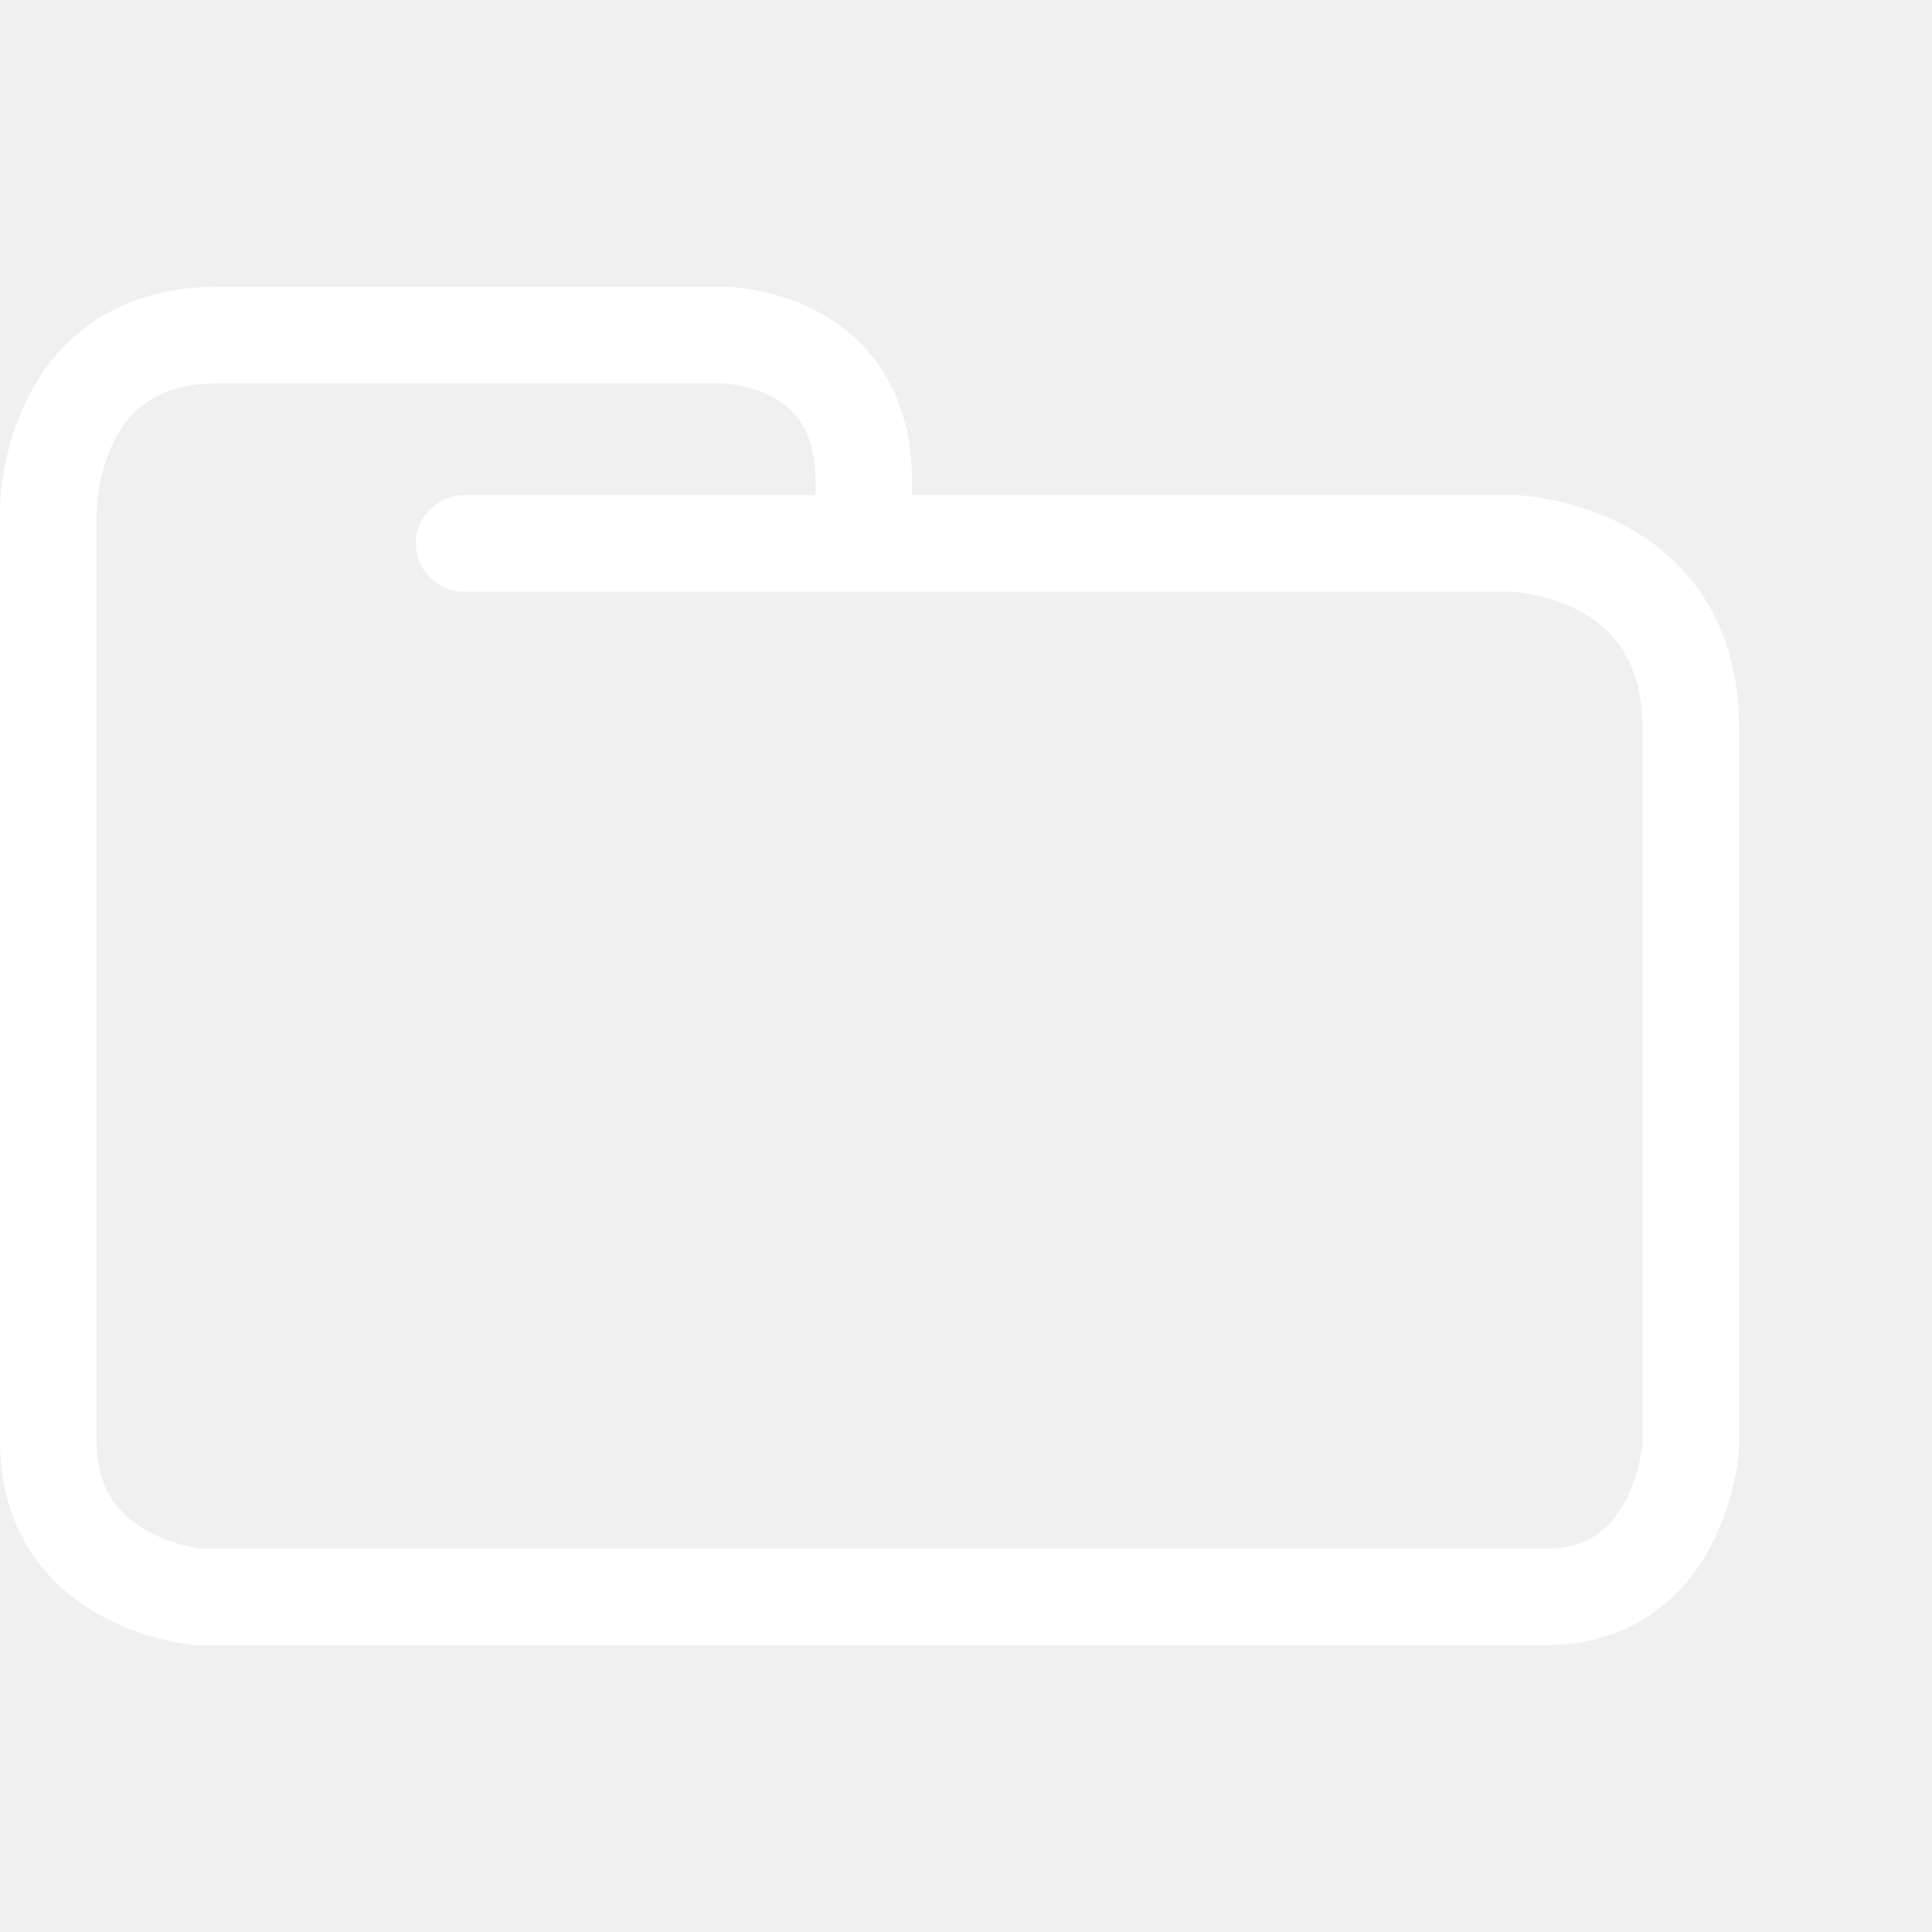
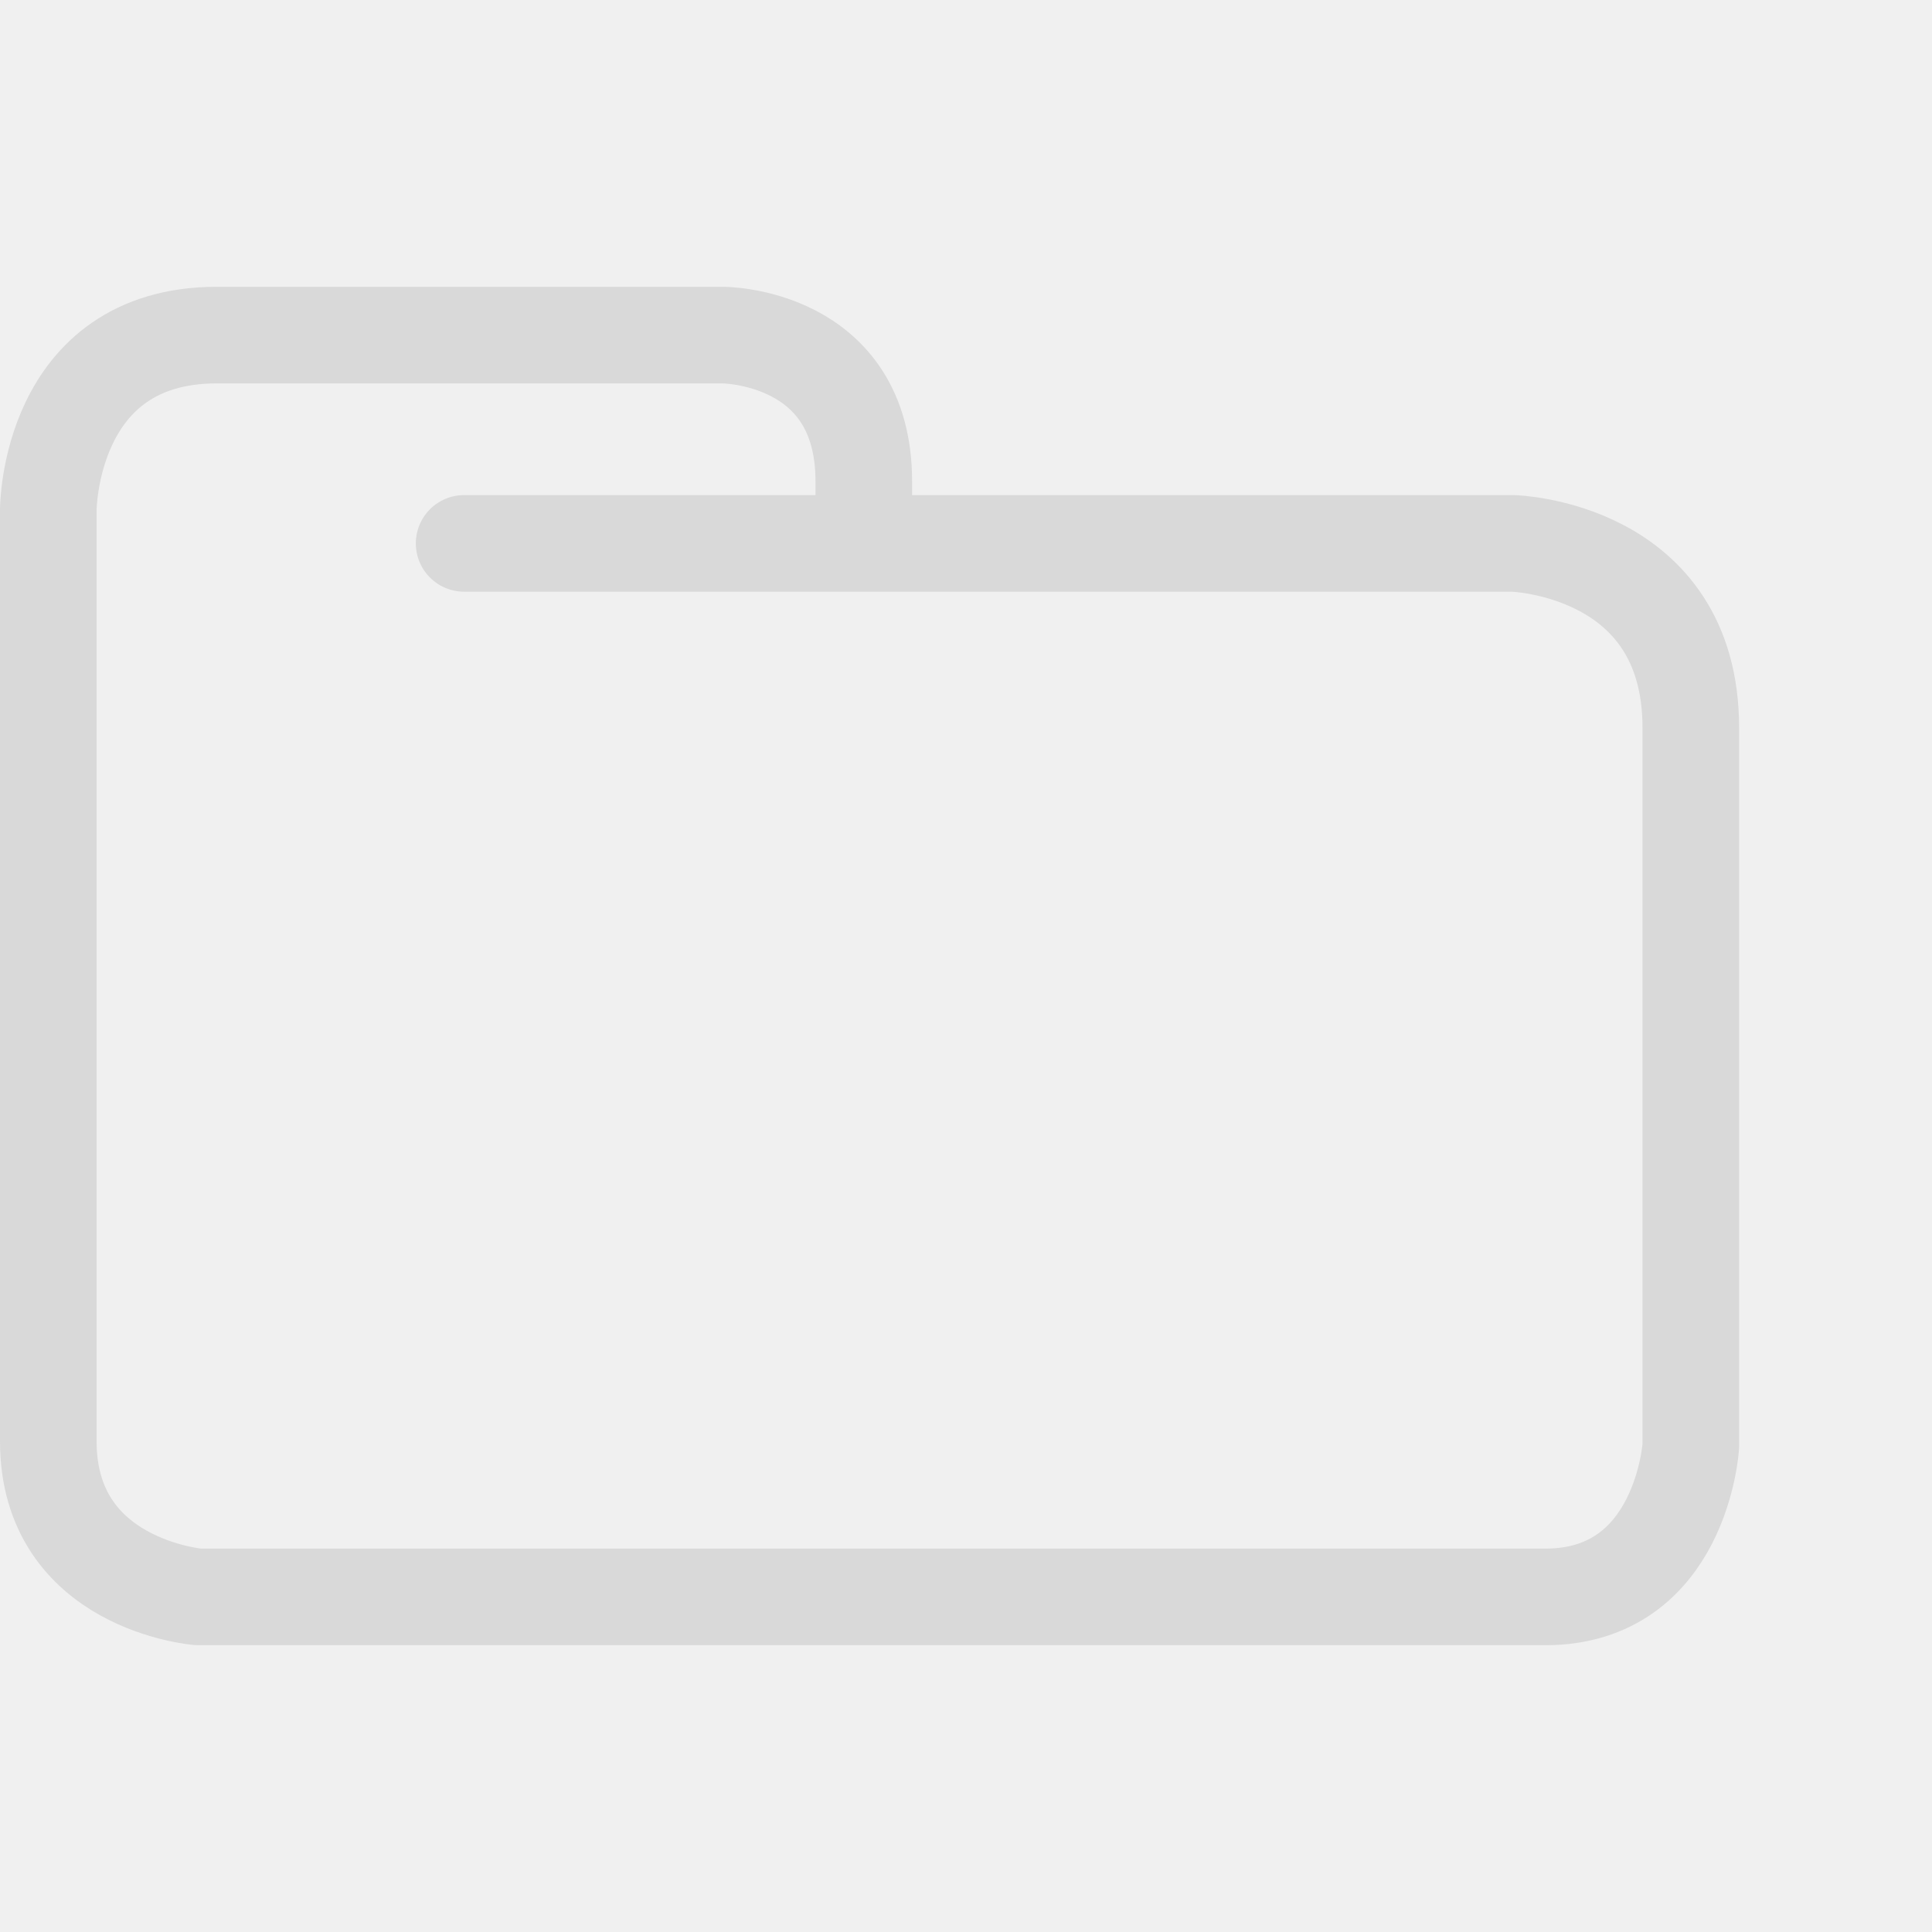
<svg xmlns="http://www.w3.org/2000/svg" width="100.0px" height="100.0px" viewBox="0 0 100.0 100.0" version="1.1" id="SVGRoot">
  <defs id="defs132">
    <linearGradient id="linearGradient2281">
      <stop style="stop-color:#000000;stop-opacity:1;" offset="0" id="stop2279" />
    </linearGradient>
  </defs>
  <g id="layer1">
-     <path style="display:none;fill:none;stroke:#ffffff;stroke-width:5;stroke-linecap:round;stroke-linejoin:round;stroke-dasharray:none;stroke-opacity:1;paint-order:fill markers stroke" d="M 77.454,80 H 25.25 c -6.246,0 -10,-3.98 -10,-10 V 45.078 42.869 c 0,-4.714 5.286,-10 10,-10 l 23.987,2.4e-5 v -2.755 c 0,-4.714 5.286,-10 10,-10 H 77.454 c 4.714,0 10,5.286 10,10 V 70 c 0,6.246 -3.98,10 -10,10 z" id="path2277" />
-     <path style="display:none;fill:none;stroke:#ffffff;stroke-width:5;stroke-linecap:round;stroke-linejoin:round;stroke-opacity:1;paint-order:fill markers stroke" d="M 49.237,32.869 H 87.454" id="path5270" />
-     <path d="m 31.156,31.619 c -1.046,0 -1.893,0.848 -1.893,1.893 0,1.046 0.848,1.893 1.893,1.893 z m 55.266,9.467 v 32.189 h 3.787 V 41.087 Z M 80.742,78.957 H 19.677 v 3.787 H 80.742 Z M 13.996,73.276 V 33.513 h -3.787 v 39.763 z m 0,-39.763 v -1.657 h -3.787 v 1.657 z m 36.213,1.893 H 80.742 V 31.619 H 50.209 Z M 13.996,31.856 c 0,-3.137 2.543,-5.68 5.68,-5.68 v -3.787 c -5.229,0 -9.467,4.239 -9.467,9.467 z m 5.68,47.101 c -3.137,0 -5.68,-2.543 -5.68,-5.68 h -3.787 c 0,5.229 4.239,9.467 9.467,9.467 z M 86.422,73.276 c 0,3.137 -2.543,5.68 -5.68,5.68 v 3.787 c 5.229,0 9.467,-4.239 9.467,-9.467 z M 42.635,26.175 c 3.137,0 5.68,2.543 5.68,5.68 h 3.787 c 0,-5.229 -4.239,-9.467 -9.467,-9.467 z m 47.574,14.911 c 0,-5.229 -4.239,-9.467 -9.467,-9.467 v 3.787 c 3.137,0 5.68,2.543 5.68,5.68 z M 19.677,26.175 H 31.156 V 22.388 H 19.677 Z m 11.479,0 h 11.479 v -3.787 h -11.479 z m 19.053,5.444 H 31.156 v 3.787 h 19.053 z m -1.893,0.237 v 1.657 h 3.787 v -1.657 z" fill="#d6e0e3" id="path5187" style="display:none;stroke-width:0.473" />
-     <path style="fill:none;stroke:#ffffff;stroke-width:5;stroke-linecap:round;stroke-linejoin:round;stroke-dasharray:none;stroke-opacity:1;paint-order:fill markers stroke" d="m 24.023,28.126 h 54.286 c 0,0 9.207,0.248 9.207,9.543 V 74.848 c 0,0 -0.478,7.808 -7.533,7.808 H 10.272 c 0,0 -7.772,-0.62 -7.772,-8.056 V 26.391 c 0,0 0,-9.047 8.729,-9.047 h 26.186 c 0,0 7.294,0 7.294,7.56 v 2.974" id="path5390" />
+     <path style="display:none;fill:none;stroke:#d9d9d9;stroke-width:5;stroke-linecap:round;stroke-linejoin:round;stroke-dasharray:none;stroke-opacity:1;paint-order:fill markers stroke" d="M 77.454,80 H 25.25 c -6.246,0 -10,-3.98 -10,-10 V 45.078 42.869 c 0,-4.714 5.286,-10 10,-10 l 23.987,2.4e-5 v -2.755 c 0,-4.714 5.286,-10 10,-10 H 77.454 c 4.714,0 10,5.286 10,10 V 70 c 0,6.246 -3.98,10 -10,10 z" id="path2277" />
+     <path style="display:none;fill:none;stroke:#d9d9d9;stroke-width:5;stroke-linecap:round;stroke-linejoin:round;stroke-opacity:1;paint-order:fill markers stroke" d="M 49.237,32.869 H 87.454" id="path5270" />
+     <path d="m 31.156,31.619 c -1.046,0 -1.893,0.848 -1.893,1.893 0,1.046 0.848,1.893 1.893,1.893 z m 55.266,9.467 v 32.189 h 3.787 V 41.087 Z M 80.742,78.957 H 19.677 v 3.787 H 80.742 Z M 13.996,73.276 V 33.513 h -3.787 v 39.763 z m 0,-39.763 v -1.657 h -3.787 v 1.657 z m 36.213,1.893 H 80.742 V 31.619 H 50.209 Z M 13.996,31.856 c 0,-3.137 2.543,-5.68 5.68,-5.68 v -3.787 c -5.229,0 -9.467,4.239 -9.467,9.467 z m 5.68,47.101 c -3.137,0 -5.68,-2.543 -5.68,-5.68 h -3.787 c 0,5.229 4.239,9.467 9.467,9.467 z M 86.422,73.276 c 0,3.137 -2.543,5.68 -5.68,5.68 v 3.787 c 5.229,0 9.467,-4.239 9.467,-9.467 z M 42.635,26.175 c 3.137,0 5.68,2.543 5.68,5.68 h 3.787 c 0,-5.229 -4.239,-9.467 -9.467,-9.467 z m 47.574,14.911 c 0,-5.229 -4.239,-9.467 -9.467,-9.467 v 3.787 c 3.137,0 5.68,2.543 5.68,5.68 z M 19.677,26.175 H 31.156 V 22.388 H 19.677 Z m 11.479,0 h 11.479 v -3.787 h -11.479 z m 19.053,5.444 H 31.156 v 3.787 h 19.053 z m -1.893,0.237 v 1.657 h 3.787 v -1.657 z" fill="#d9d9d9" id="path5187" style="display:none;stroke-width:0.473" />
+     <path style="fill:none;stroke:#d9d9d9;stroke-width:5;stroke-linecap:round;stroke-linejoin:round;stroke-dasharray:none;stroke-opacity:1;paint-order:fill markers stroke" d="m 24.023,28.126 h 54.286 c 0,0 9.207,0.248 9.207,9.543 V 74.848 c 0,0 -0.478,7.808 -7.533,7.808 H 10.272 c 0,0 -7.772,-0.62 -7.772,-8.056 V 26.391 c 0,0 0,-9.047 8.729,-9.047 h 26.186 c 0,0 7.294,0 7.294,7.56 v 2.974" id="path5390" />
  </g>
</svg>
